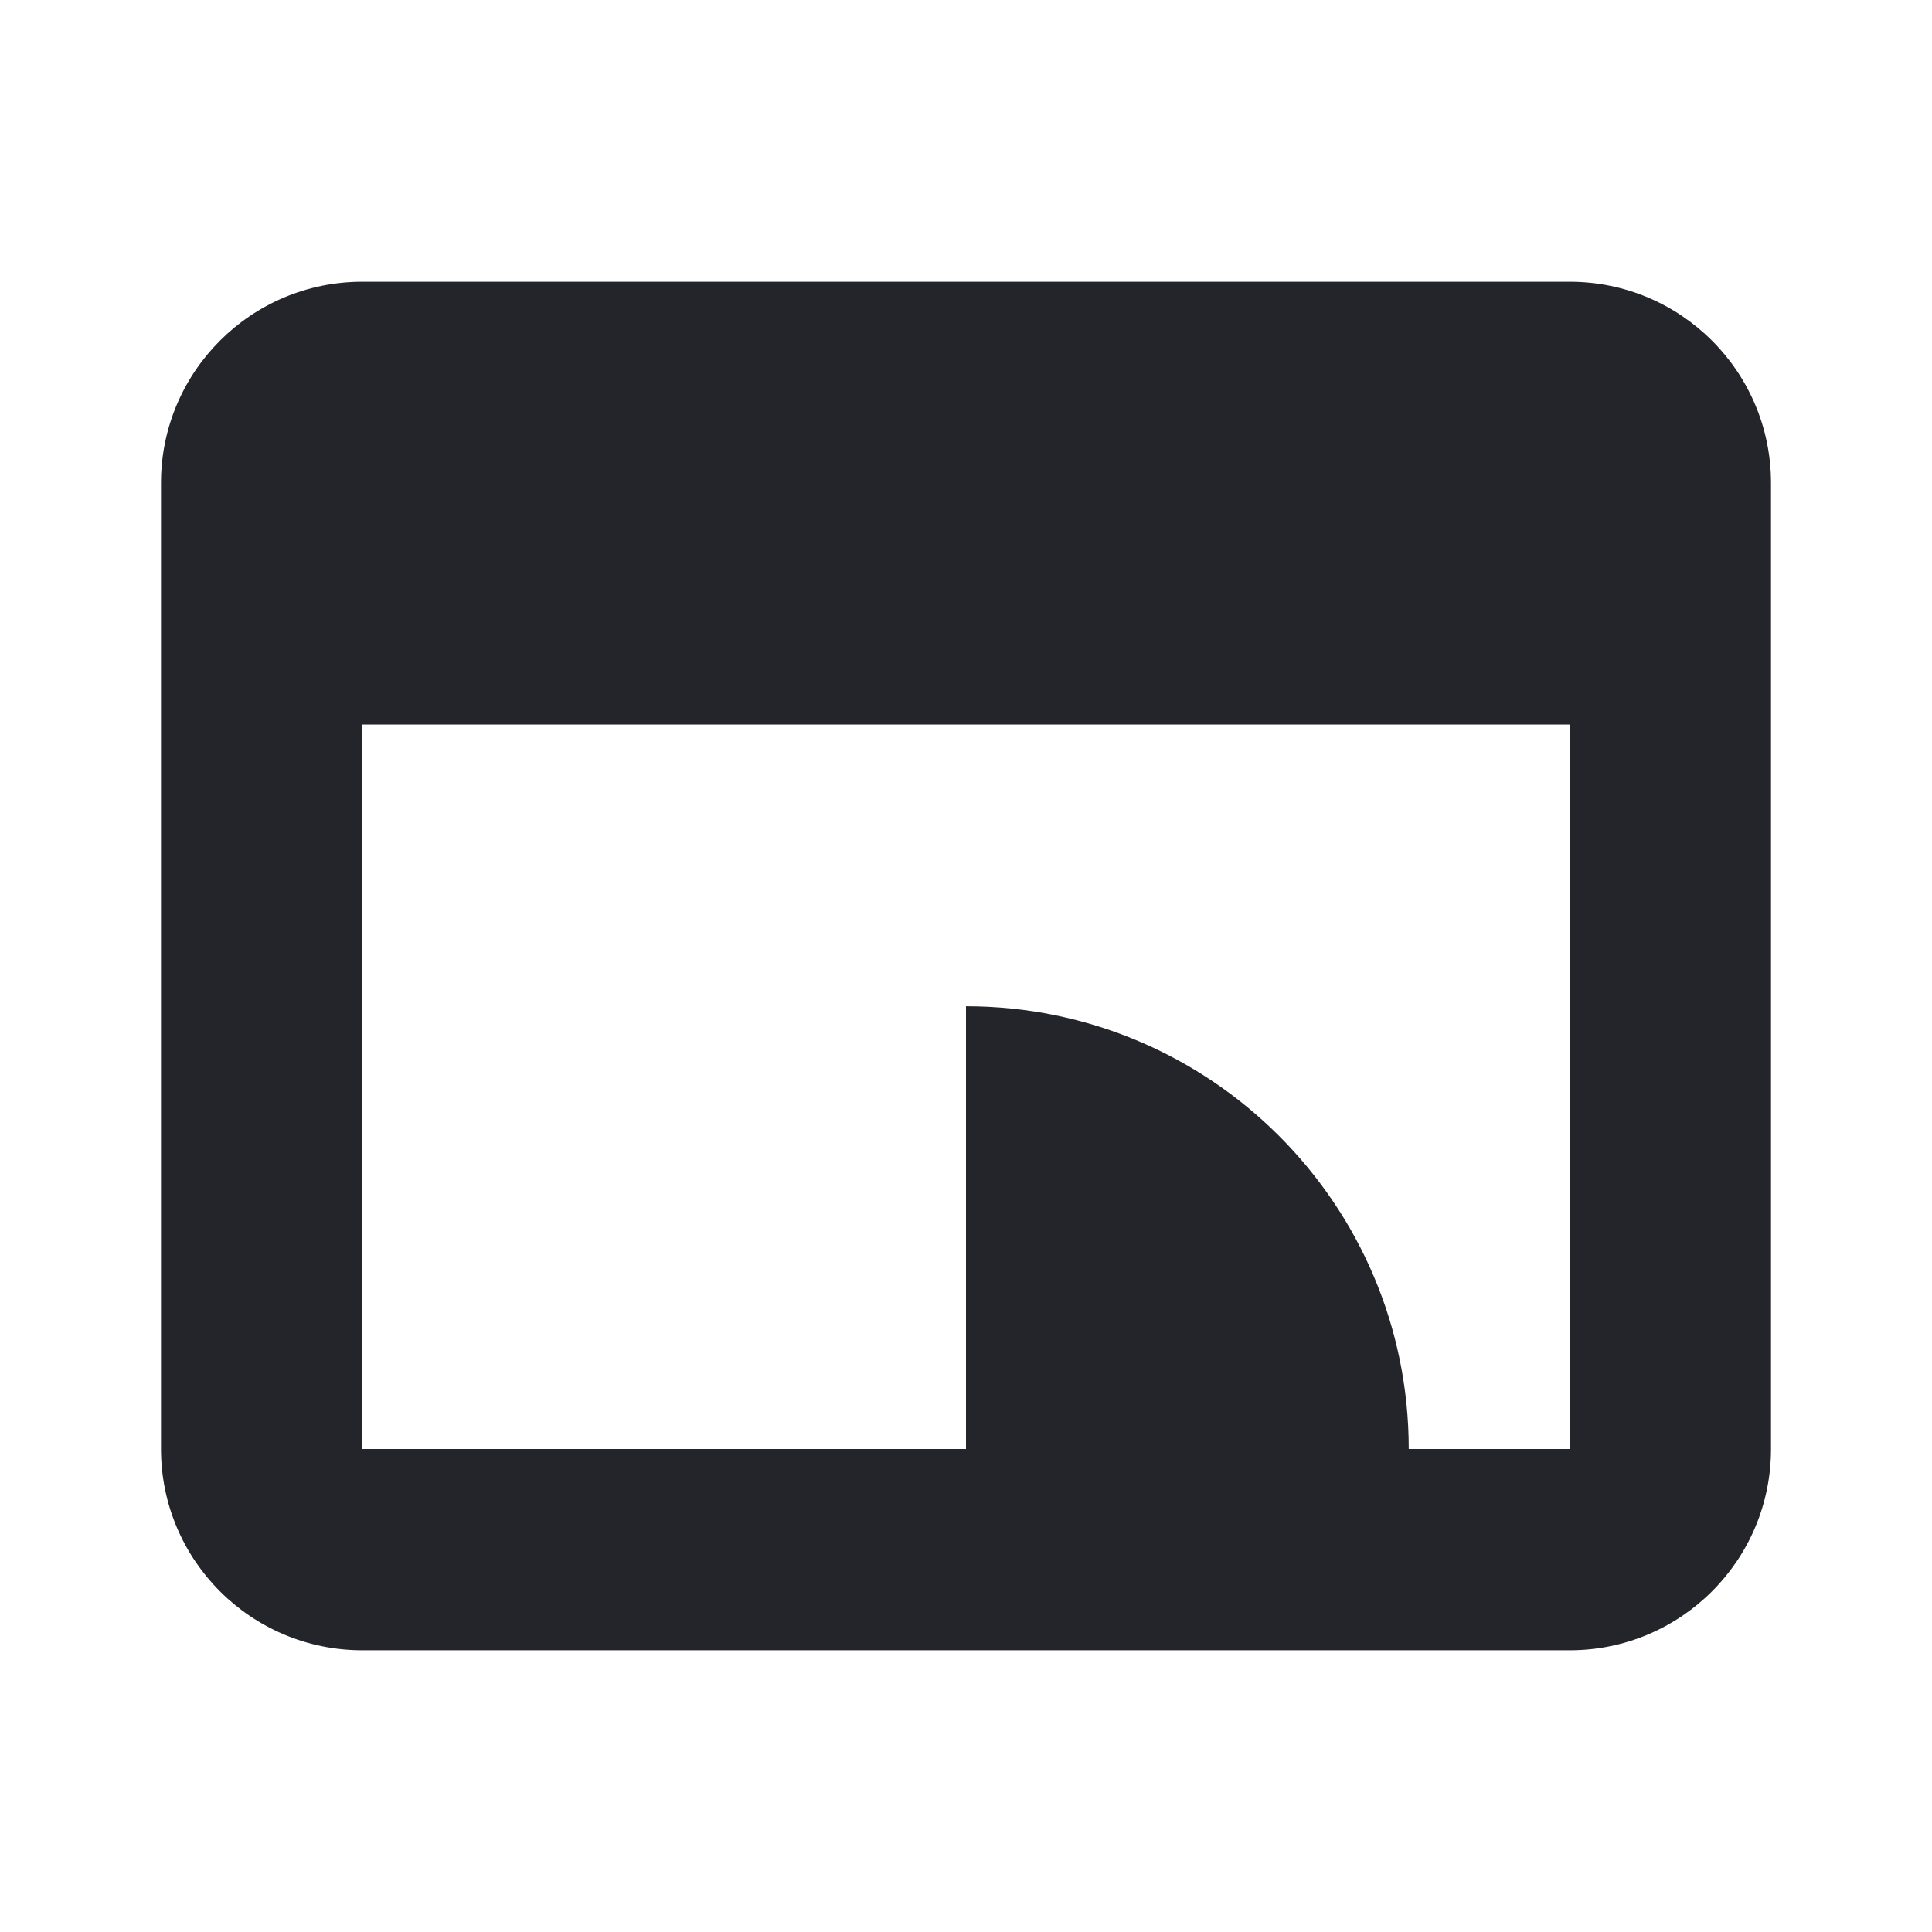
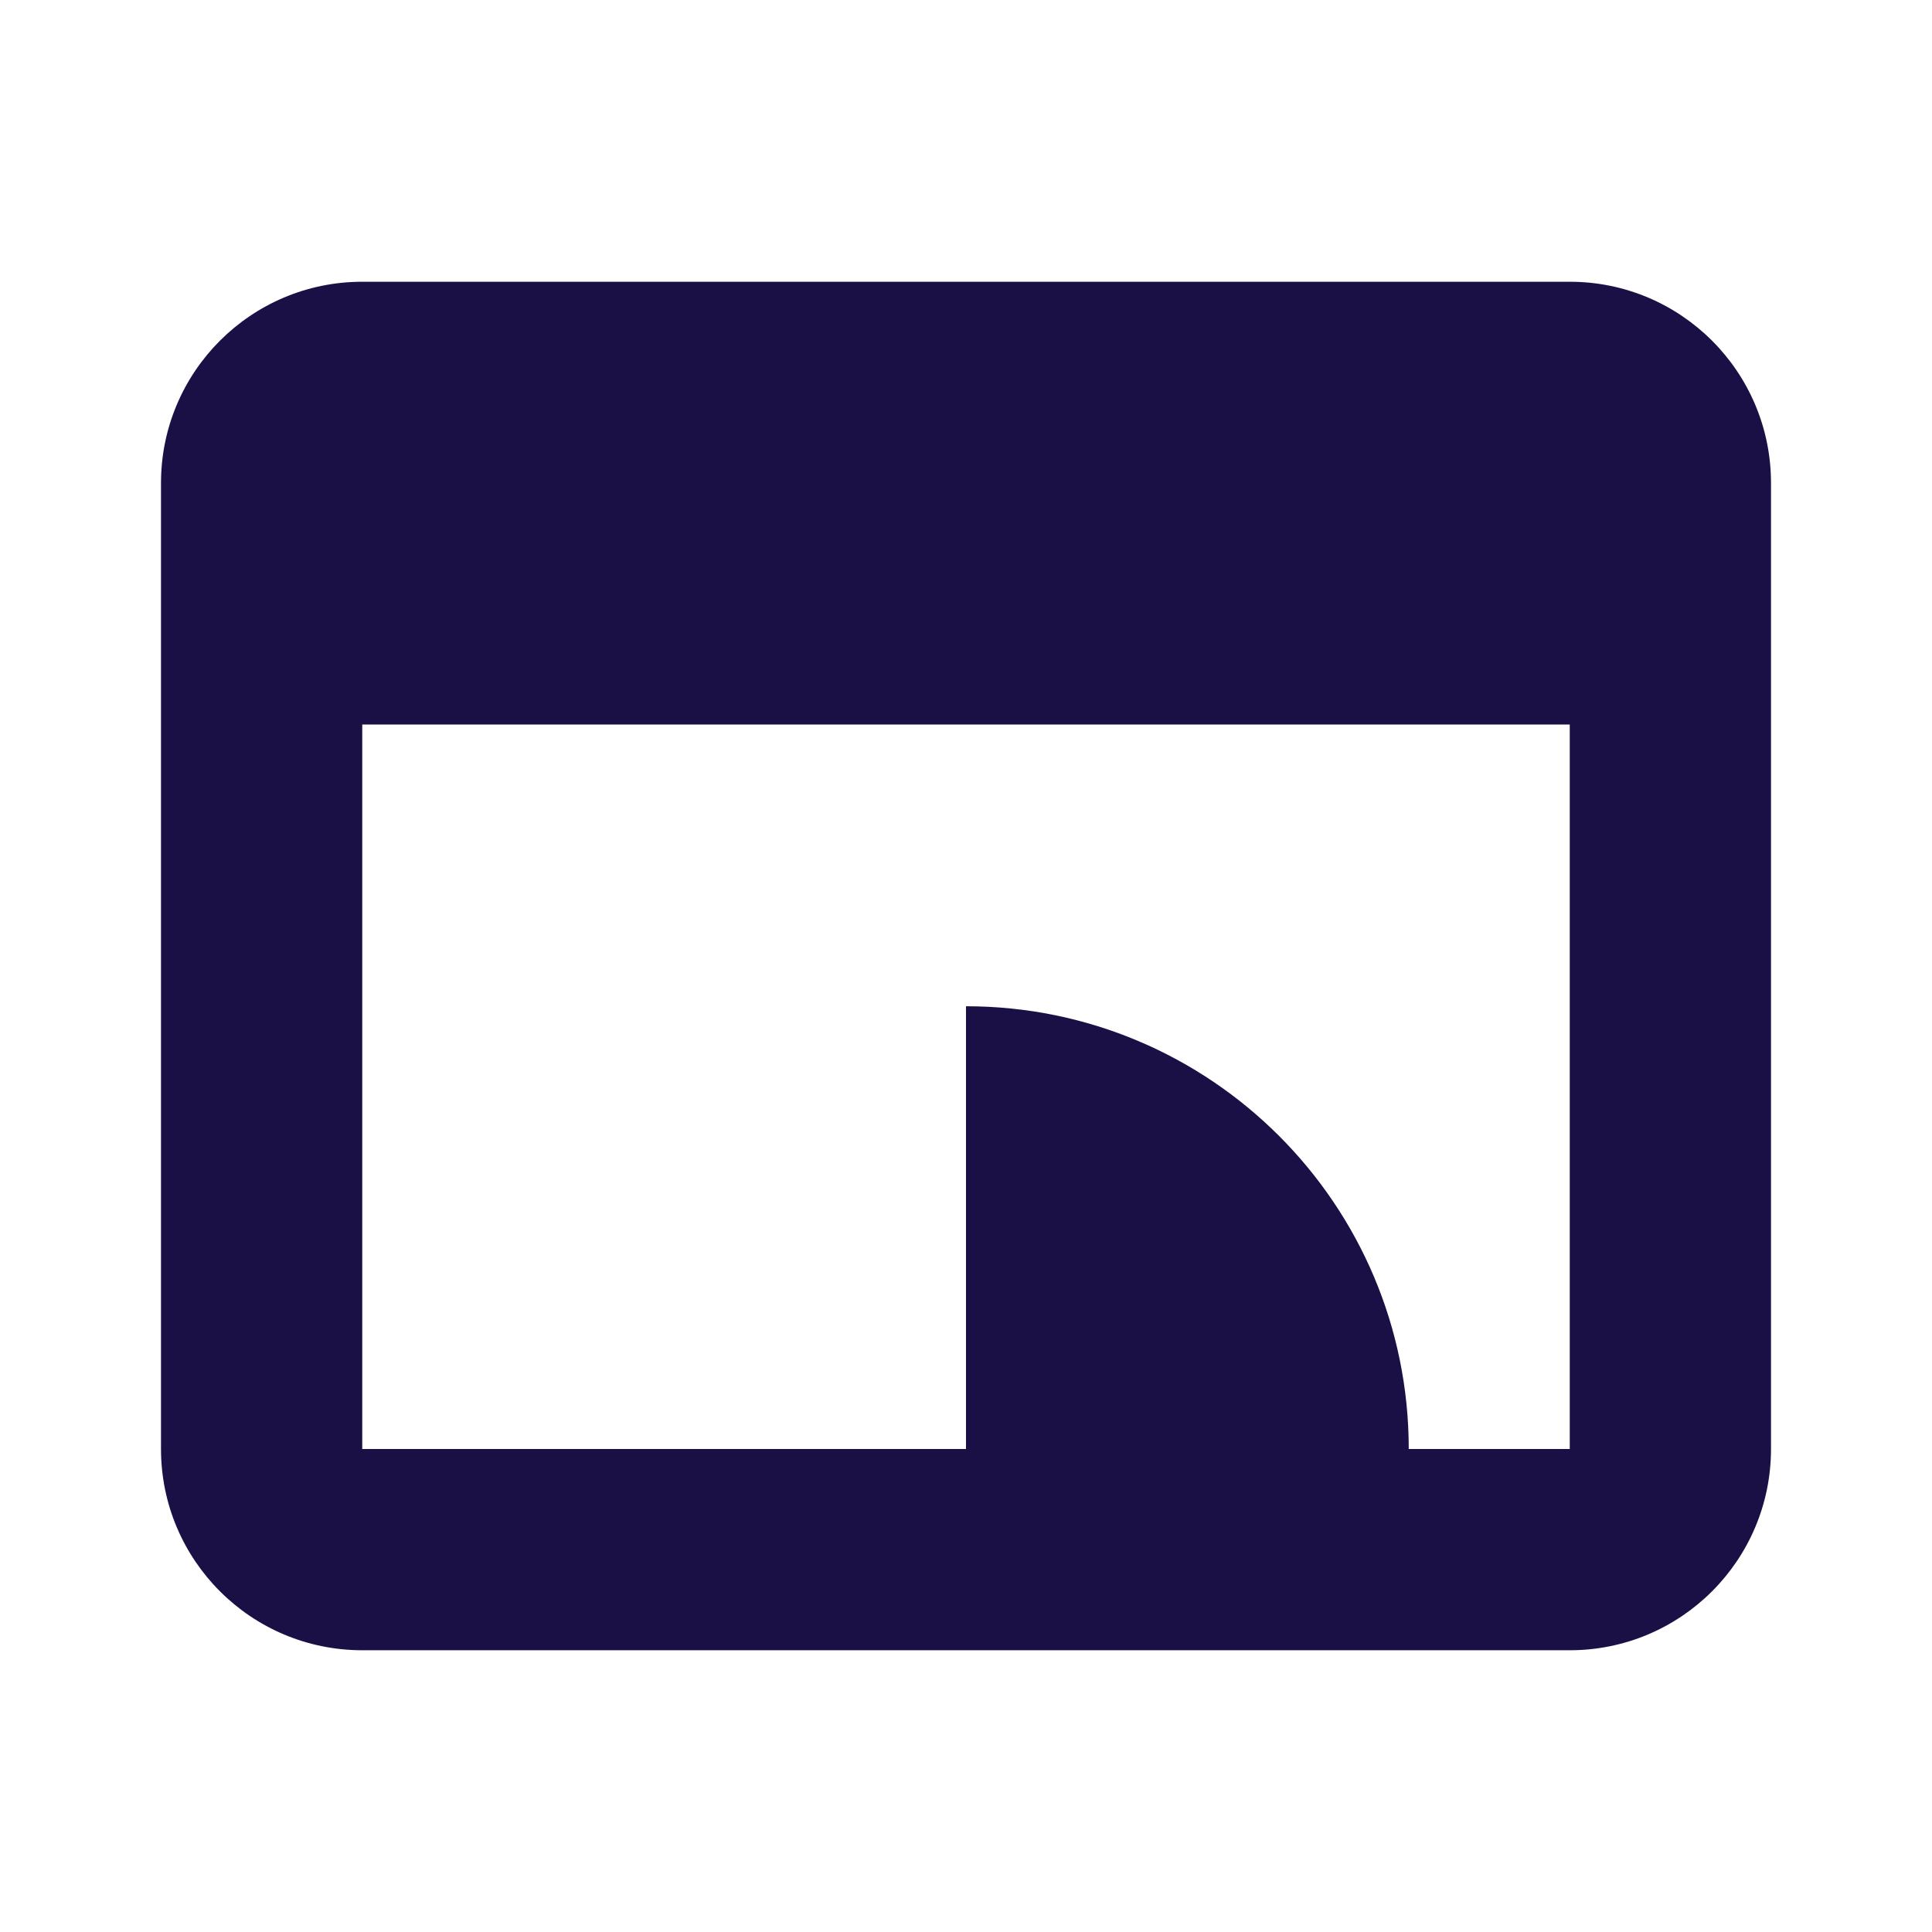
<svg xmlns="http://www.w3.org/2000/svg" viewBox="0 0 48 48" width="48" height="48">
-   <path fill-rule="evenodd" fill="#24242B" d="M9,7 H39 A5,5 0 0,1 44,12 V36 A5,5 0 0,1 39,41 H9 A5,5 0 0,1 4,36 V12 A5,5 0 0,1 9,7Z M9,18 V36 H39 V18Z" />
-   <circle cx="10.5" cy="12.5" r="2" fill="#24242B" />
-   <circle cx="16.5" cy="12.5" r="2" fill="#24242B" />
-   <path d="M24,36 V25 A11,11 0 0,1 35,36Z" fill="#24242B" />
+   <path fill-rule="evenodd" fill="#1B1046" d="M9,7 H39 A5,5 0 0,1 44,12 V36 A5,5 0 0,1 39,41 H9 A5,5 0 0,1 4,36 V12 A5,5 0 0,1 9,7Z M9,18 V36 H39 V18Z" />
+   <circle cx="10.5" cy="12.5" r="2" fill="#1B1046" />
+   <circle cx="16.5" cy="12.5" r="2" fill="#1B1046" />
+   <path d="M24,36 V25 A11,11 0 0,1 35,36Z" fill="#1B1046" />
</svg>
